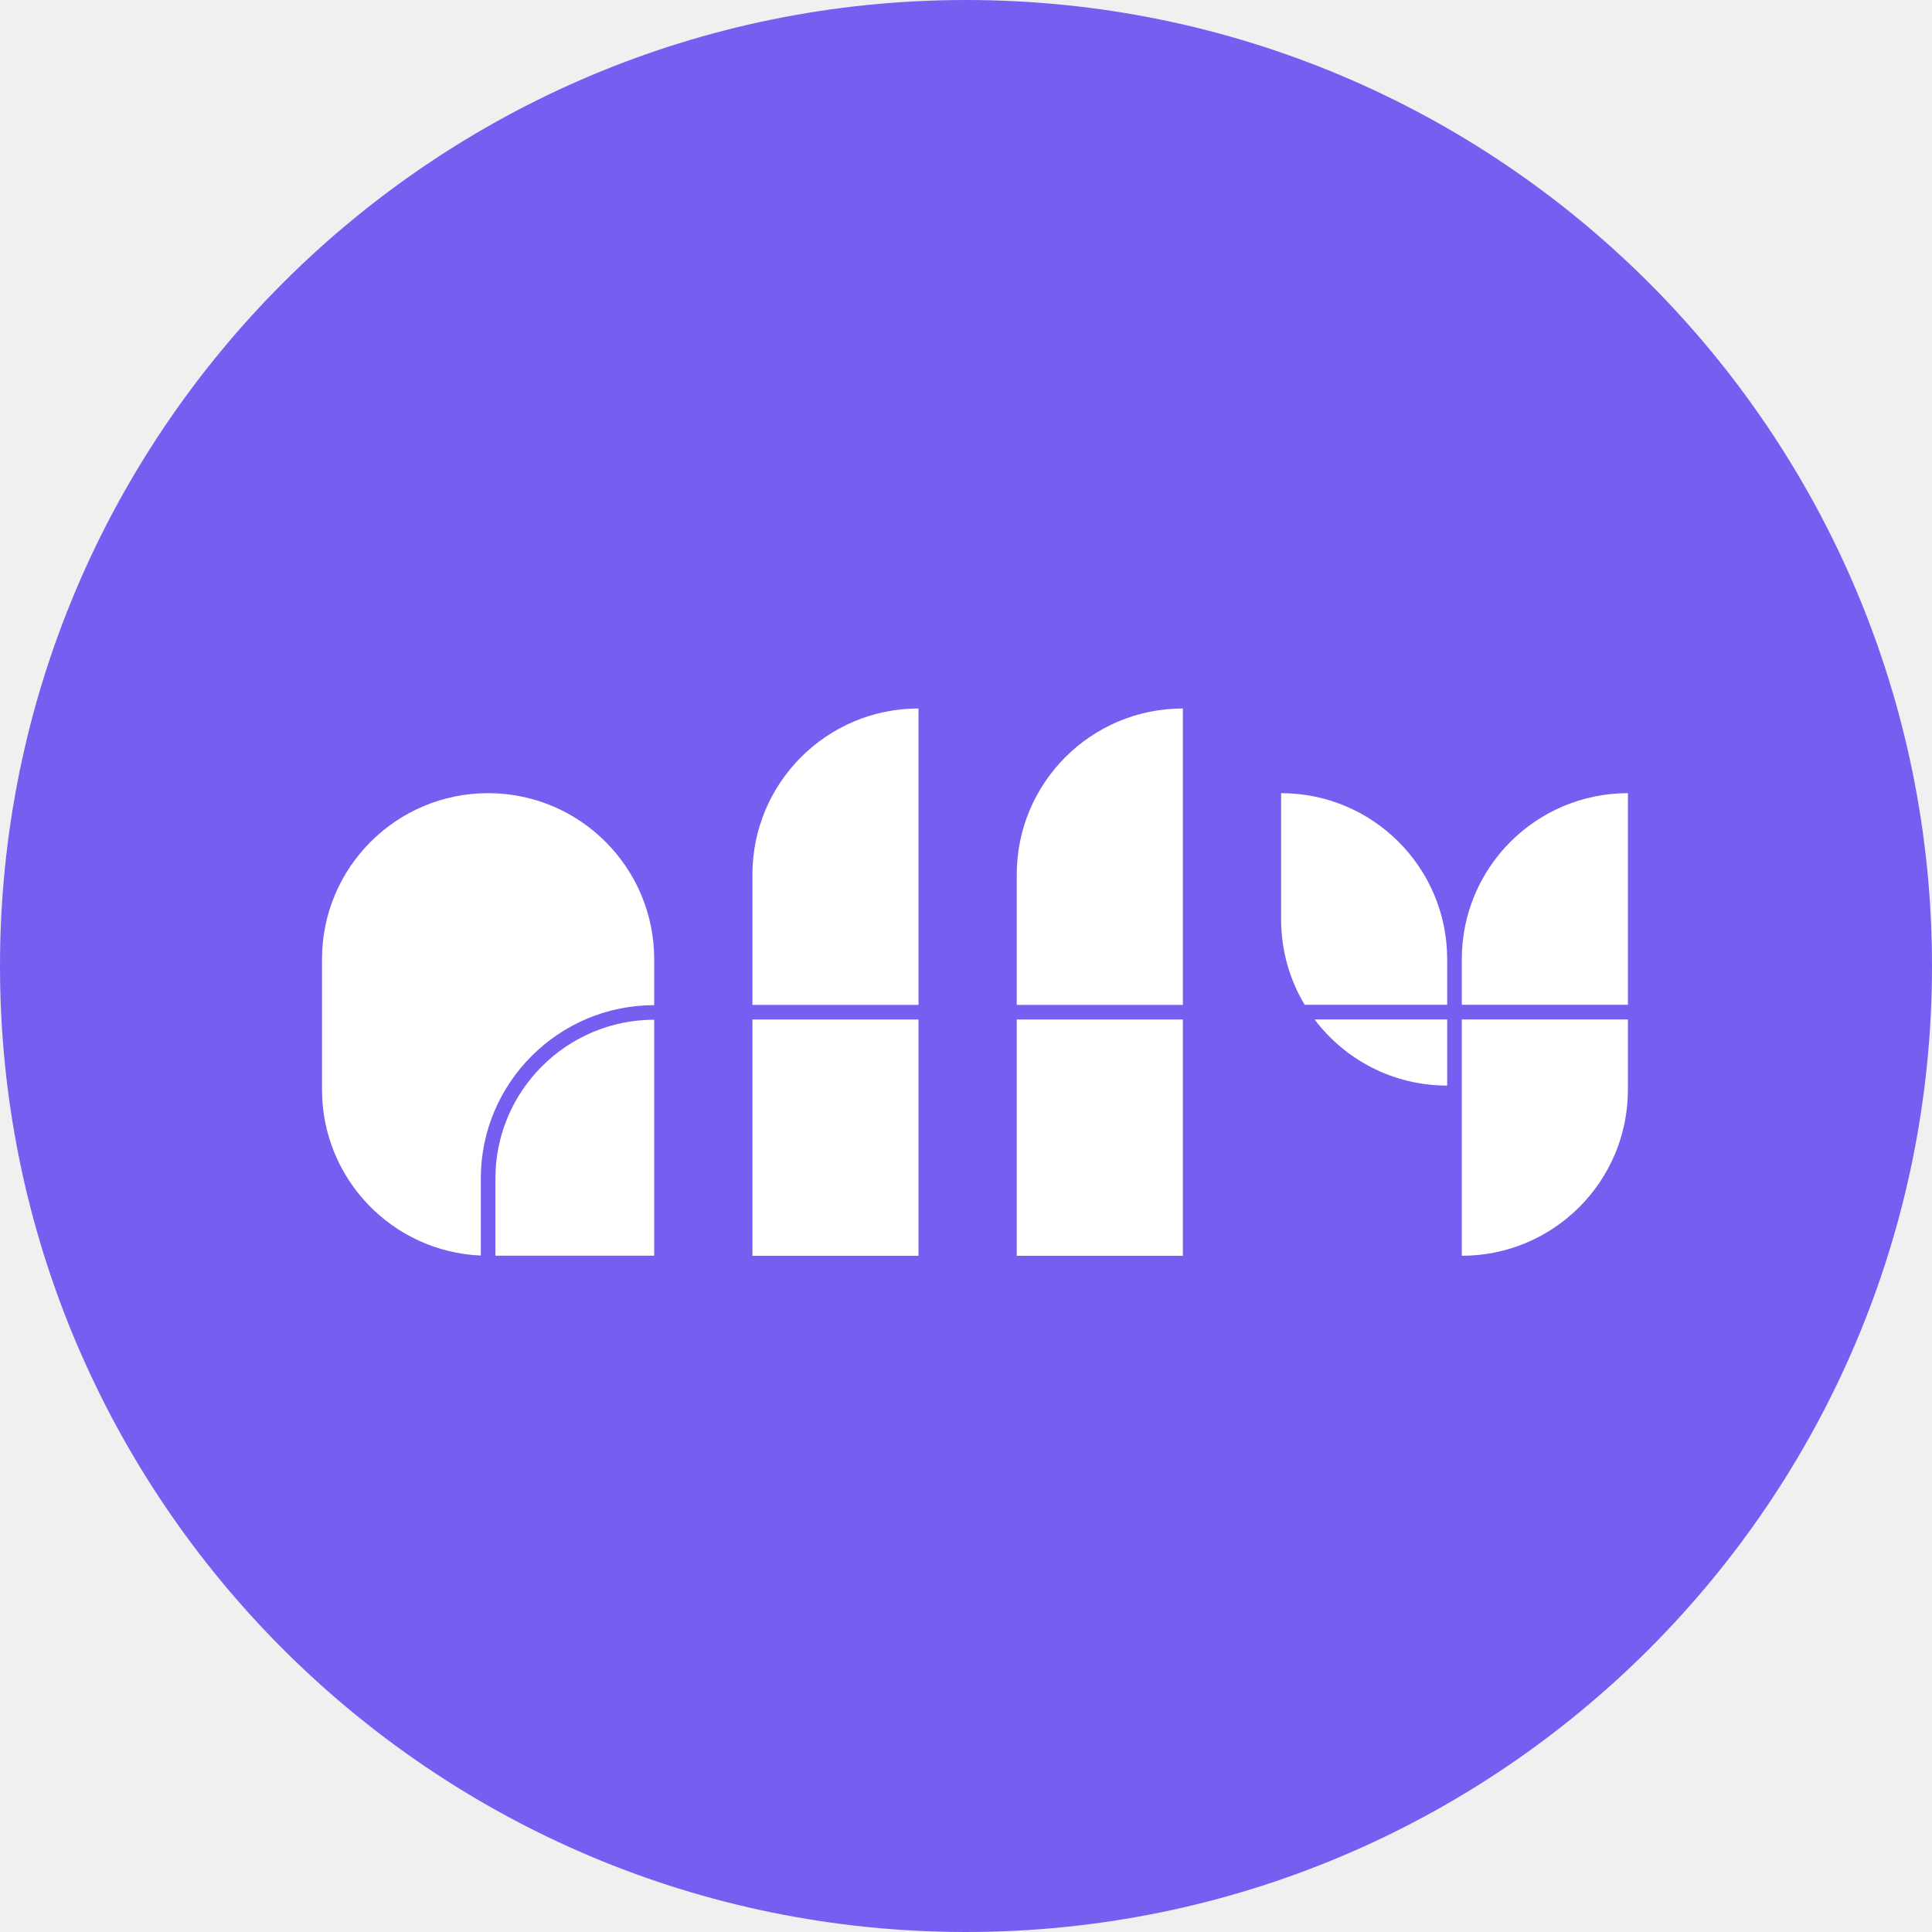
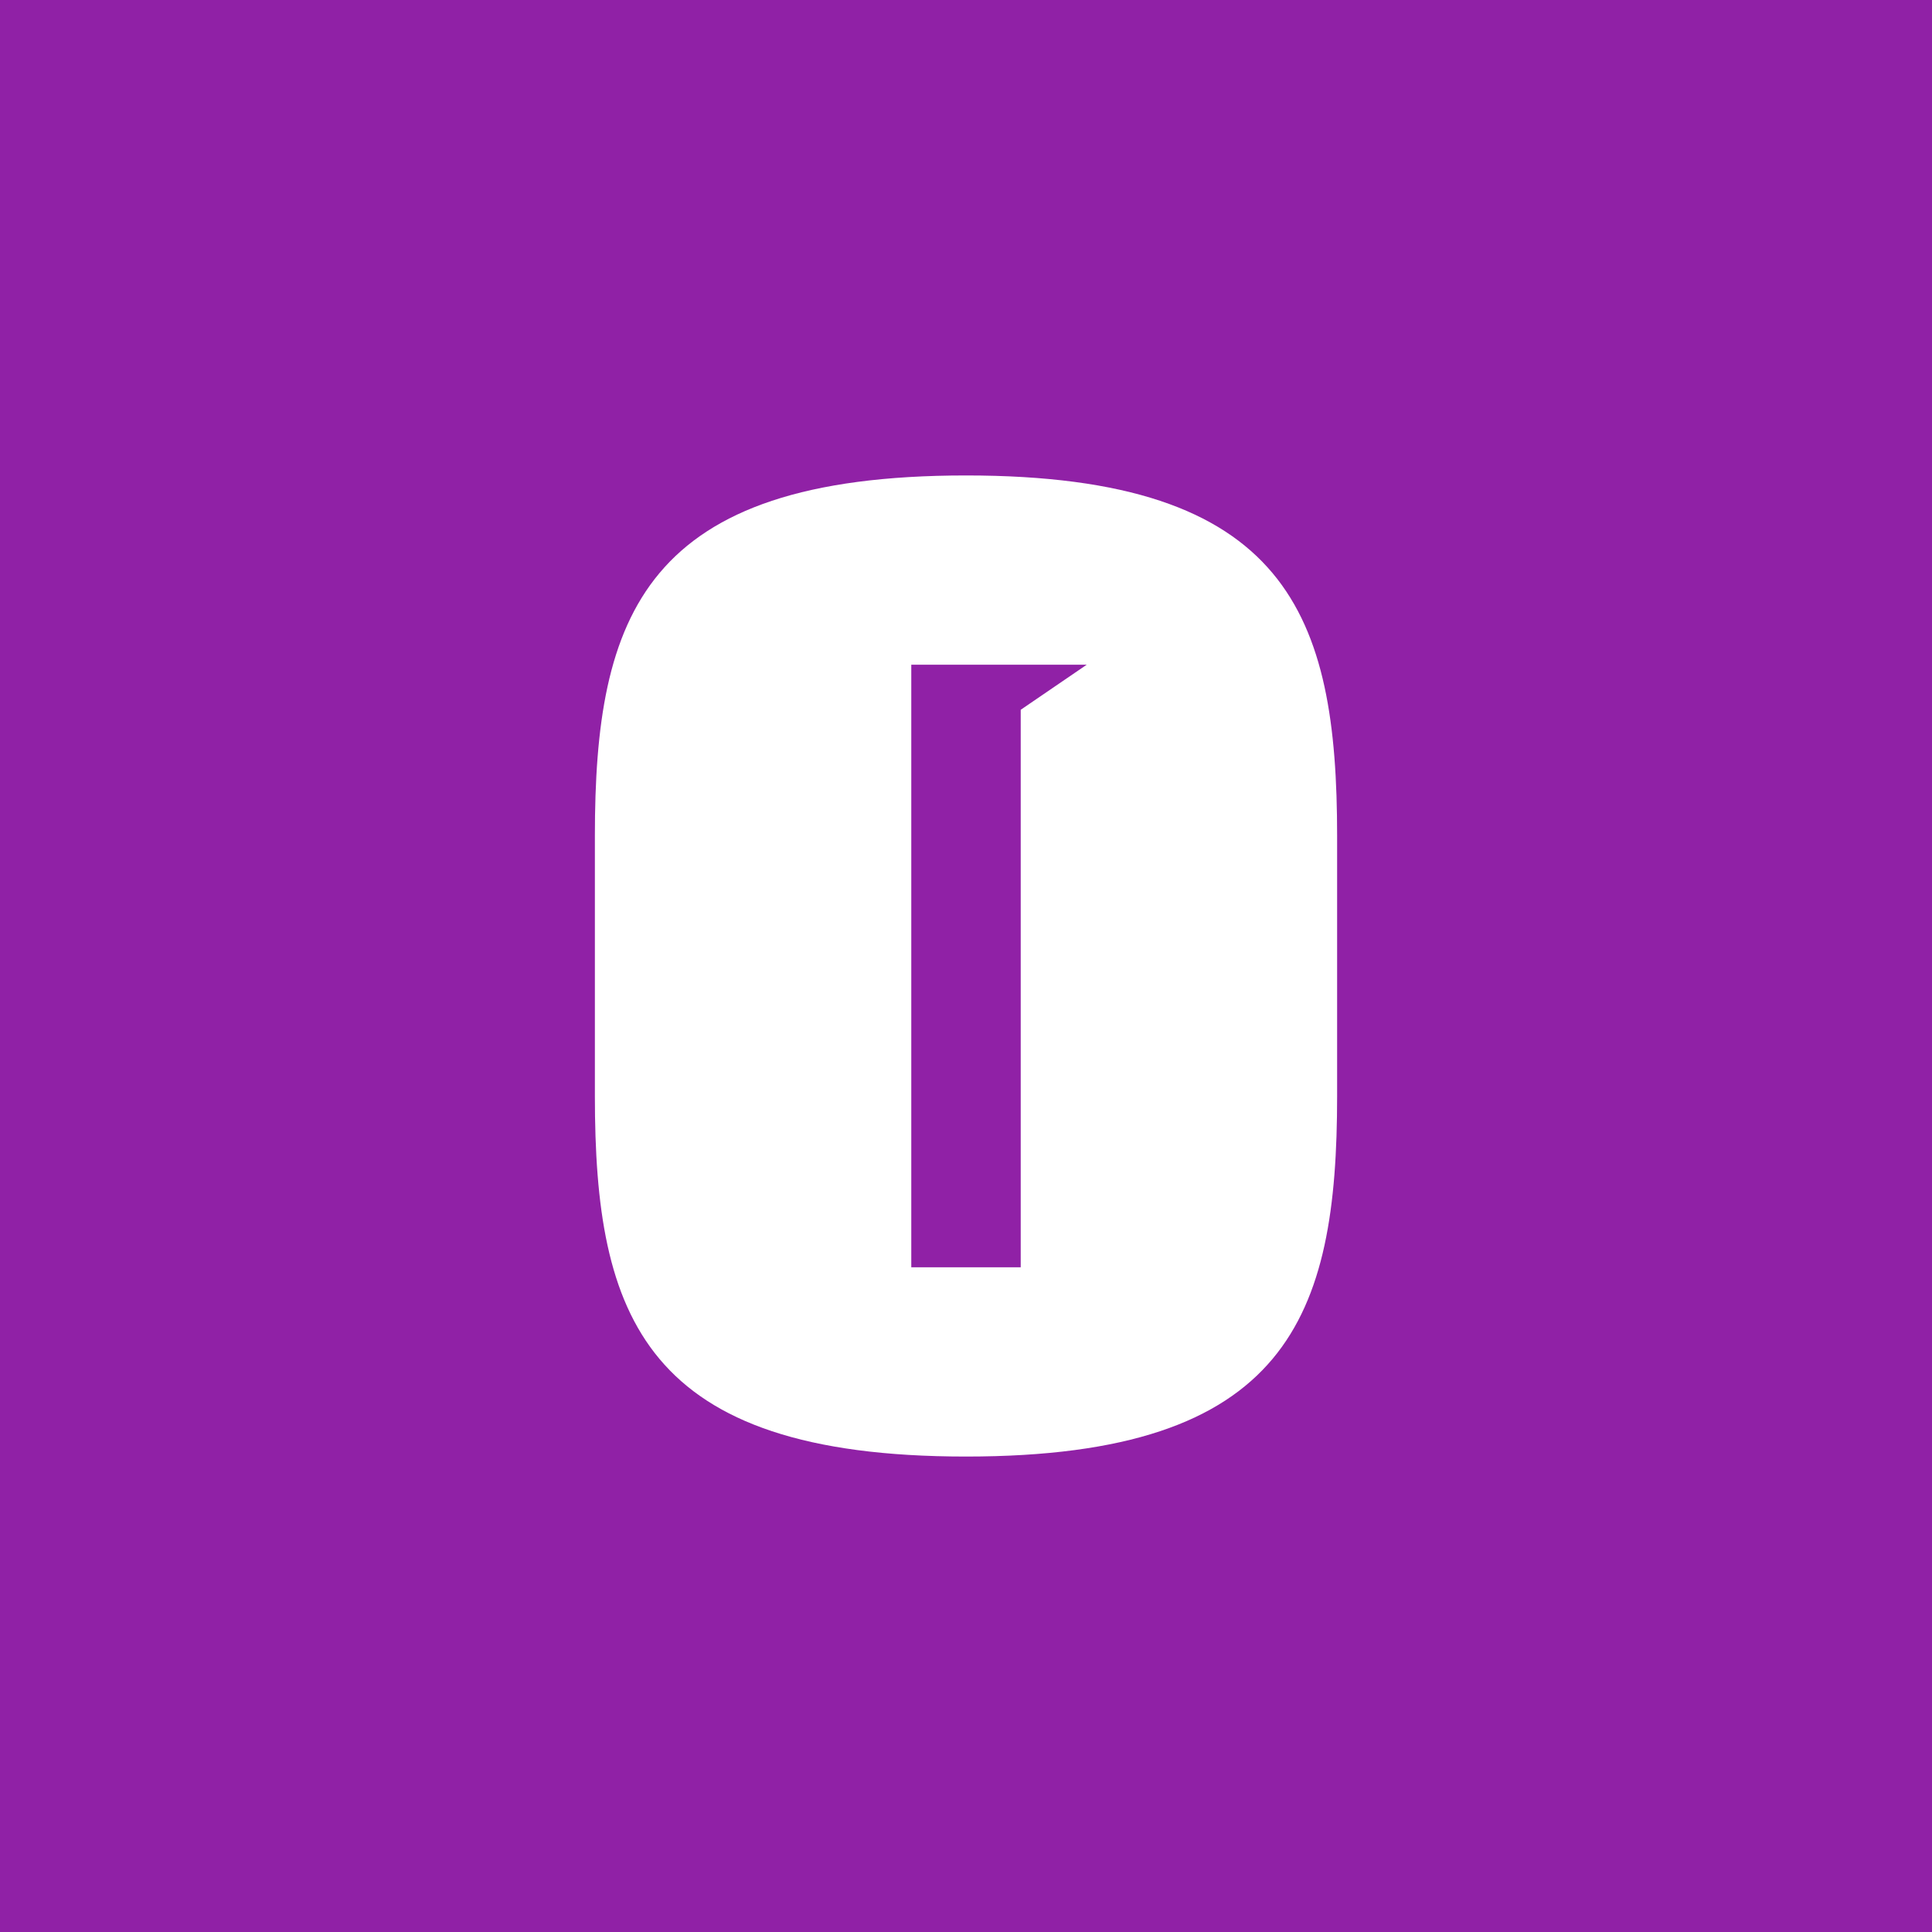
- <svg xmlns="http://www.w3.org/2000/svg" aria-hidden="true" width="48" height="48" viewBox="0 0 48 48" fill="none">
-   <circle cx="24" cy="24" r="24" fill="#785EF0" />
-   <path d="M16.253 24.973V23.832C16.253 21.553 14.406 19.706 12.126 19.706C9.847 19.706 8 21.553 8 23.832V27.072C8 29.291 9.75 31.099 11.945 31.194V29.281C11.945 26.905 13.877 24.973 16.253 24.973Z" fill="white" />
-   <path d="M12.308 29.28V31.198H16.253V25.335C14.078 25.335 12.308 27.105 12.308 29.28Z" fill="white" />
-   <path d="M22.82 25.329H18.694V31.2H22.82V25.329Z" fill="white" />
-   <path d="M22.82 17.602C20.541 17.602 18.694 19.449 18.694 21.728V24.967H22.82V17.602Z" fill="white" />
-   <path d="M29.388 17.602C27.108 17.602 25.261 19.449 25.261 21.728V24.967H29.388V17.602Z" fill="white" />
-   <path d="M29.388 25.329H25.261V31.2H29.388V25.329Z" fill="white" />
-   <path d="M36.318 31.199C38.598 31.199 40.445 29.352 40.445 27.073V25.328H36.318V31.199Z" fill="white" />
-   <path d="M40.445 19.706C38.165 19.706 36.318 21.553 36.318 23.832V24.964H40.445V19.706Z" fill="white" />
-   <path d="M35.955 23.832C35.955 21.553 34.108 19.706 31.829 19.706V22.844C31.829 23.619 32.043 24.344 32.414 24.964H35.955V23.832Z" fill="white" />
-   <path d="M35.955 26.971V25.328H32.66C33.412 26.326 34.608 26.971 35.955 26.971Z" fill="white" />
+ <svg xmlns="http://www.w3.org/2000/svg" enable-background="new 0 0 1024 1024" viewBox="0 0 1024 1024">
+   <path d="m0 0h1024v1024h-1024z" fill="#9021a6" />
+   <path d="m512 252c-170.9 0-196.7 74.2-196.7 191.1v137.8c0 116.9 25.8 191.1 196.7 191.1s196.7-74.2 196.7-191.1v-137.8c0-116.9-25.8-191.1-196.7-191.1zm29 124.2v295.5h-58v-319.4h93z" fill="#fff" />
</svg>
